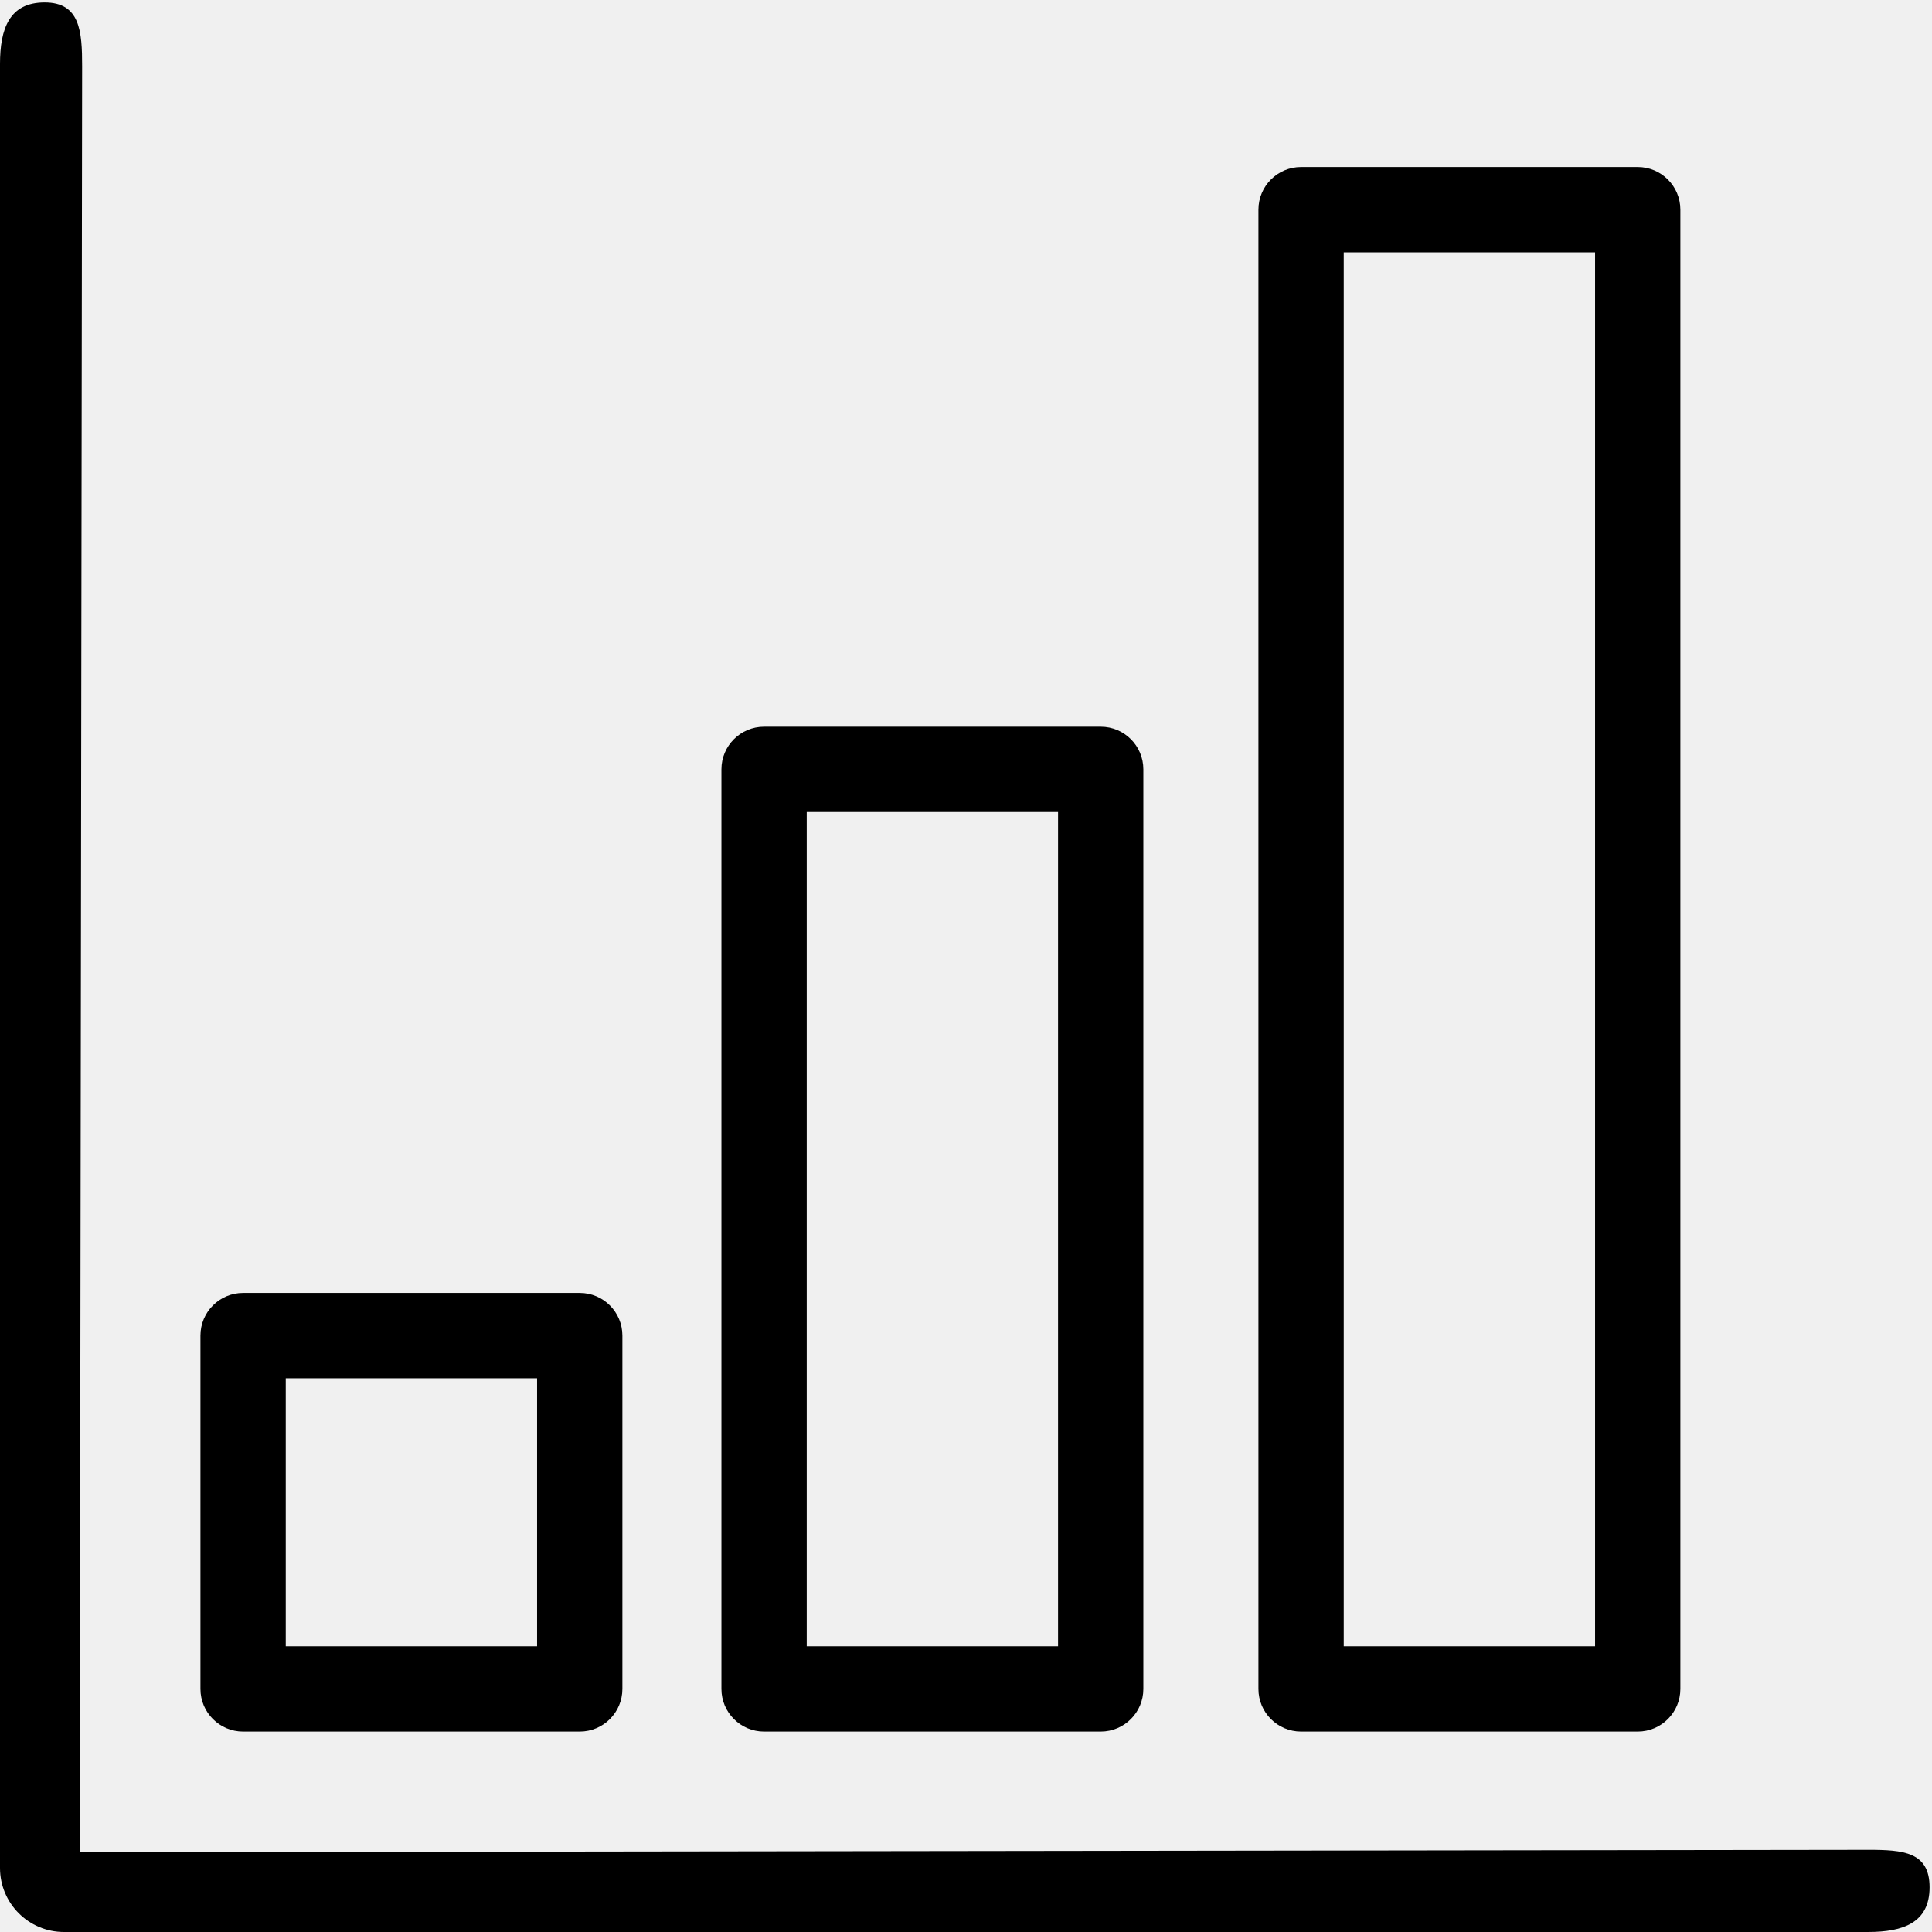
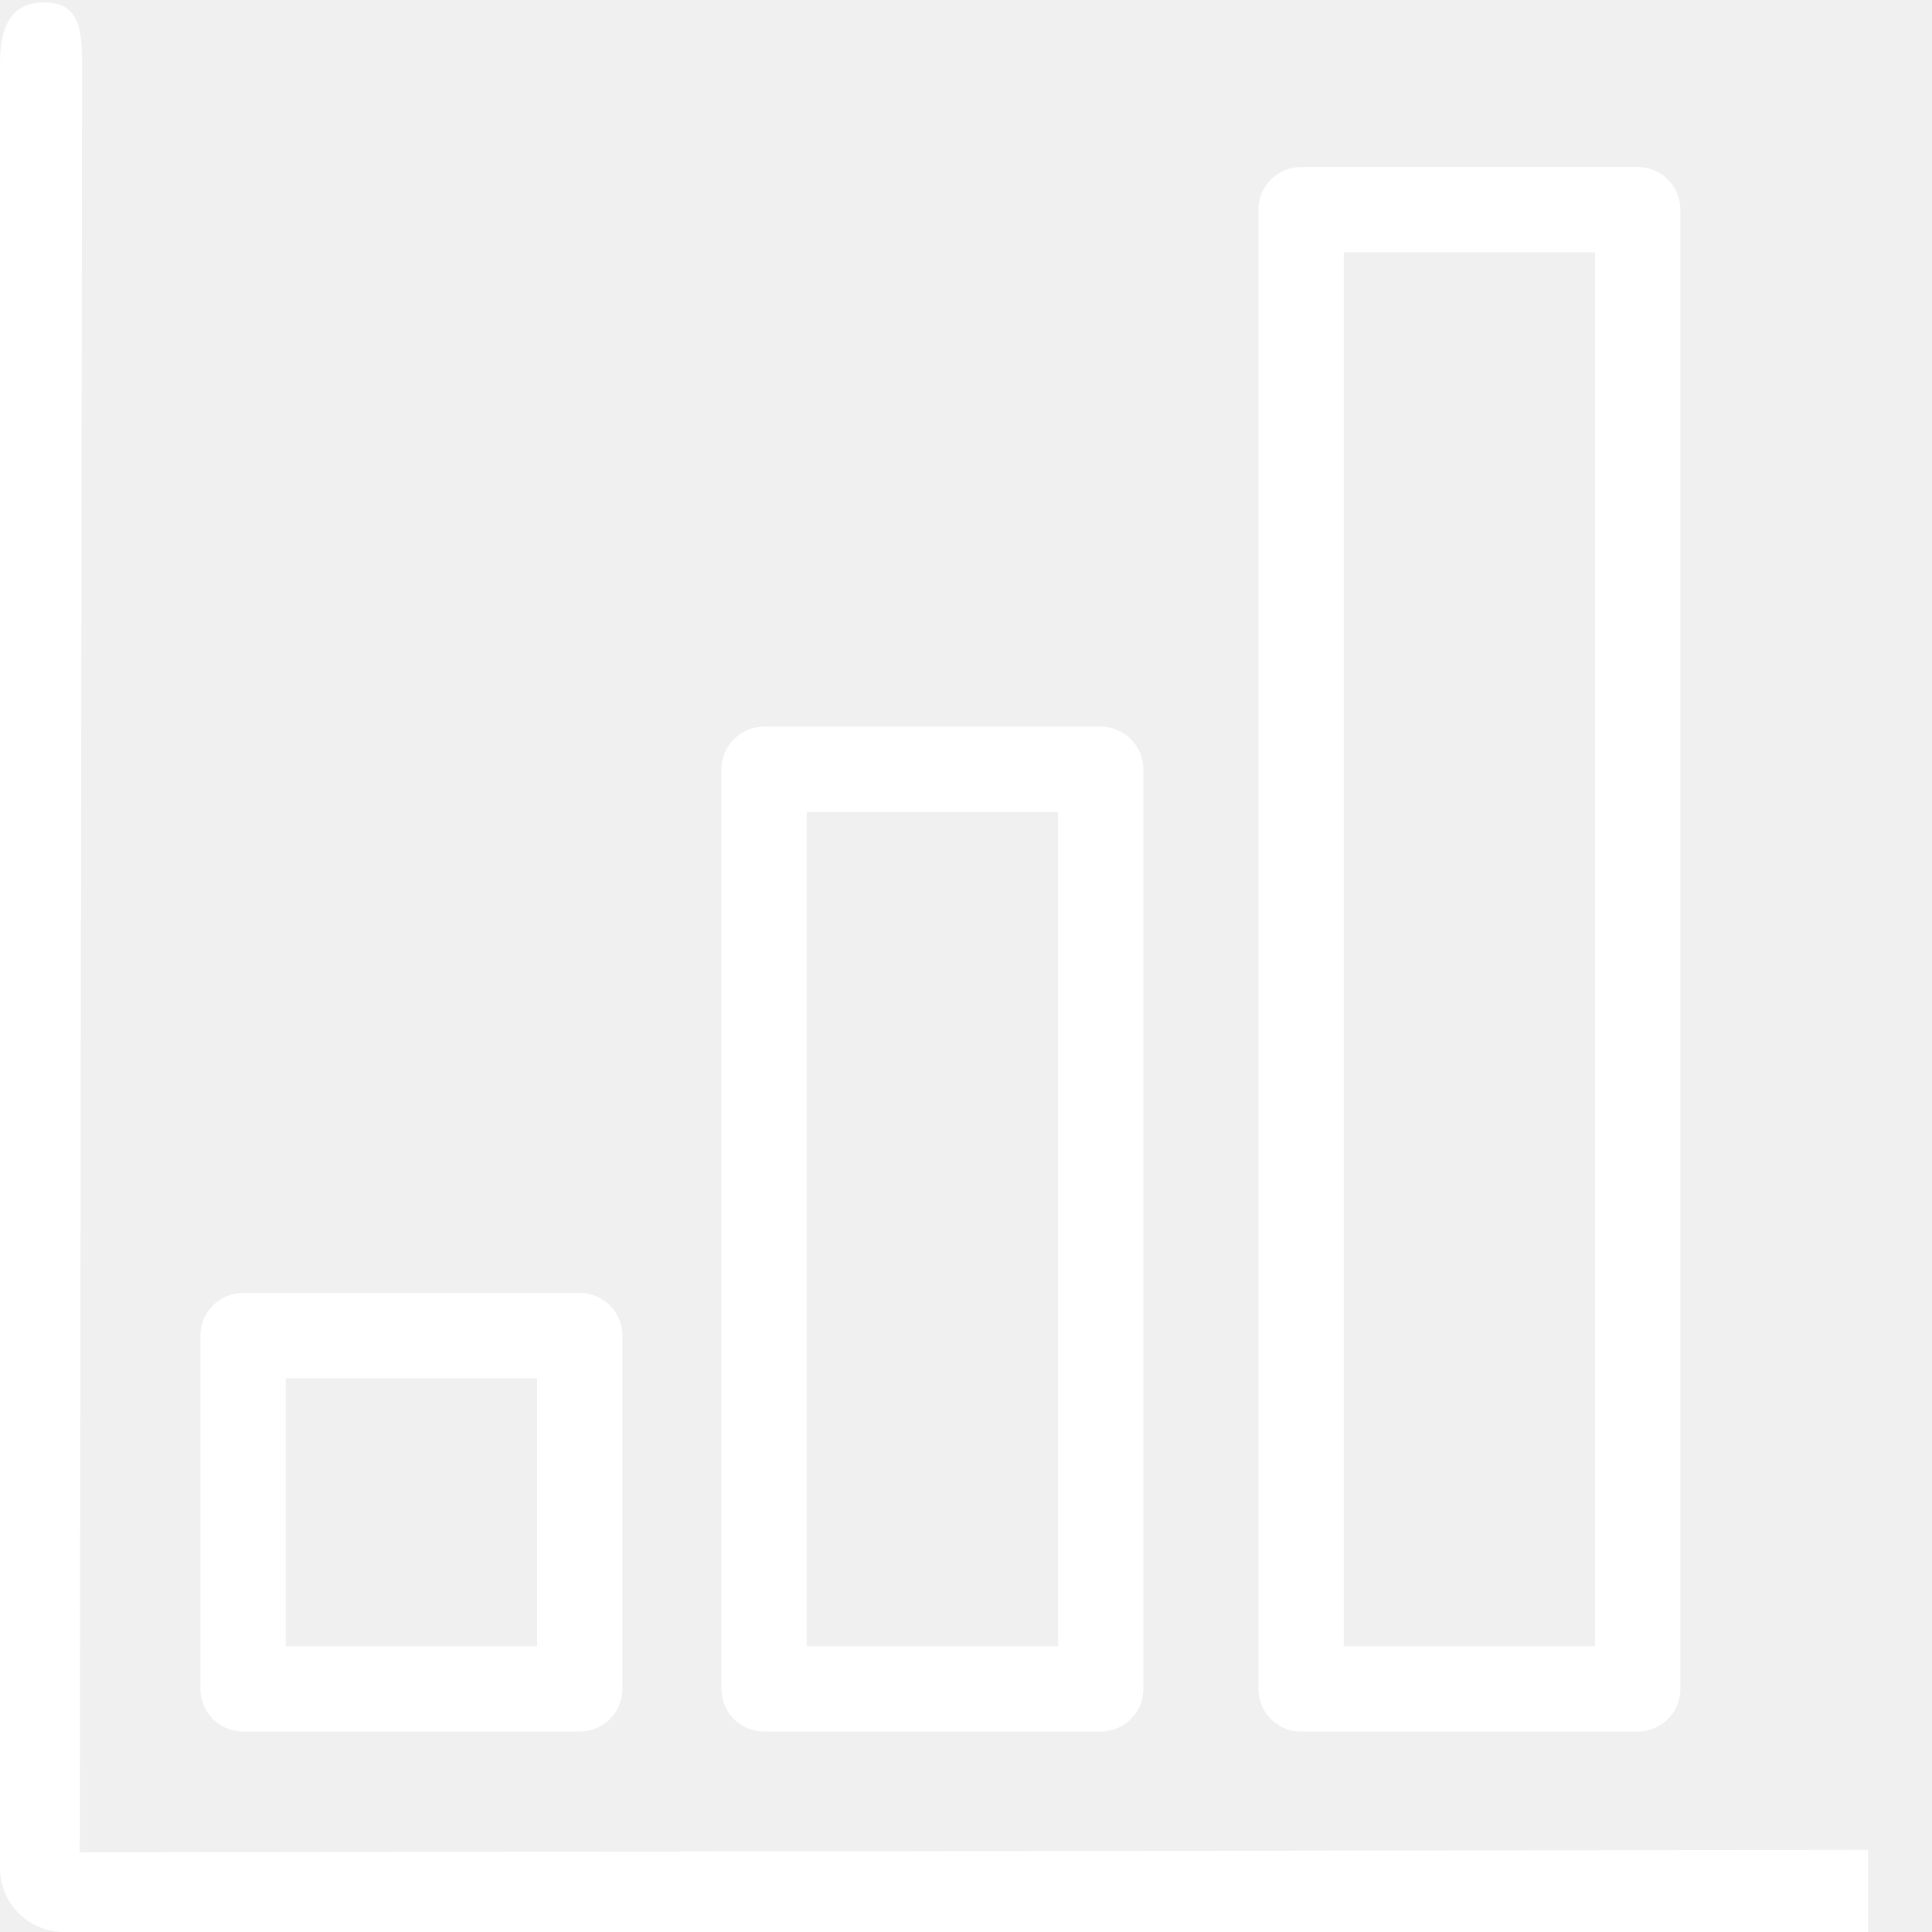
<svg xmlns="http://www.w3.org/2000/svg" viewBox="0 0 452.979 452.979">
-   <path d="M437.979 433.724l-419.29.565.566-418.723c.011-8.284-.495-15-8.78-15C2.193.566 0 6.716 0 15v422.979c0 8.284 6.716 15 15 15h422.979c8.284 0 14.434-2.192 14.434-10.476s-6.15-8.79-14.434-8.78z" />
-   <path d="M56.998 405.981h78.927c5.523 0 10-4.477 10-10v-82.833c0-5.523-4.477-10-10-10H56.998c-5.523 0-10 4.477-10 10v82.833c0 5.523 4.477 10 10 10zm10-82.833h58.927v62.833H66.998v-62.833zM179.147 405.981h78.927c5.522 0 10-4.477 10-10v-215.6c0-5.523-4.478-10-10-10h-78.927c-5.523 0-10 4.477-10 10v215.6c0 5.523 4.477 10 10 10zm10-215.599h58.927v195.6h-58.927v-195.6zM305.054 405.981h78.928c5.522 0 10-4.477 10-10V49.161c0-5.523-4.478-10-10-10h-78.928c-5.522 0-10 4.477-10 10v346.82c0 5.523 4.478 10 10 10zm10-346.82h58.928v326.82h-58.928V59.161z" />
+   <path fill="#FFFFFF" d="M437.979 433.724l-419.29.565.566-418.723c.011-8.284-.495-15-8.78-15C2.193.566 0 6.716 0 15v422.979c0 8.284 6.716 15 15 15h422.979c8.284 14.434-2.192 14.434-10.476s-6.15-8.79-14.434-8.78z" />
+   <path fill="#FFFFFF" d="M56.998 405.981h78.927c5.523 0 10-4.477 10-10v-82.833c0-5.523-4.477-10-10-10H56.998c-5.523 0-10 4.477-10 10v82.833c0 5.523 4.477 10 10 10zm10-82.833h58.927v62.833H66.998v-62.833zM179.147 405.981h78.927c5.522 0 10-4.477 10-10v-215.6c0-5.523-4.478-10-10-10h-78.927c-5.523 0-10 4.477-10 10v215.6c0 5.523 4.477 10 10 10zm10-215.599h58.927v195.6h-58.927v-195.6zM305.054 405.981h78.928c5.522 0 10-4.477 10-10V49.161c0-5.523-4.478-10-10-10h-78.928c-5.522 0-10 4.477-10 10v346.82c0 5.523 4.478 10 10 10zm10-346.82h58.928v326.82h-58.928V59.161z" />
</svg>
